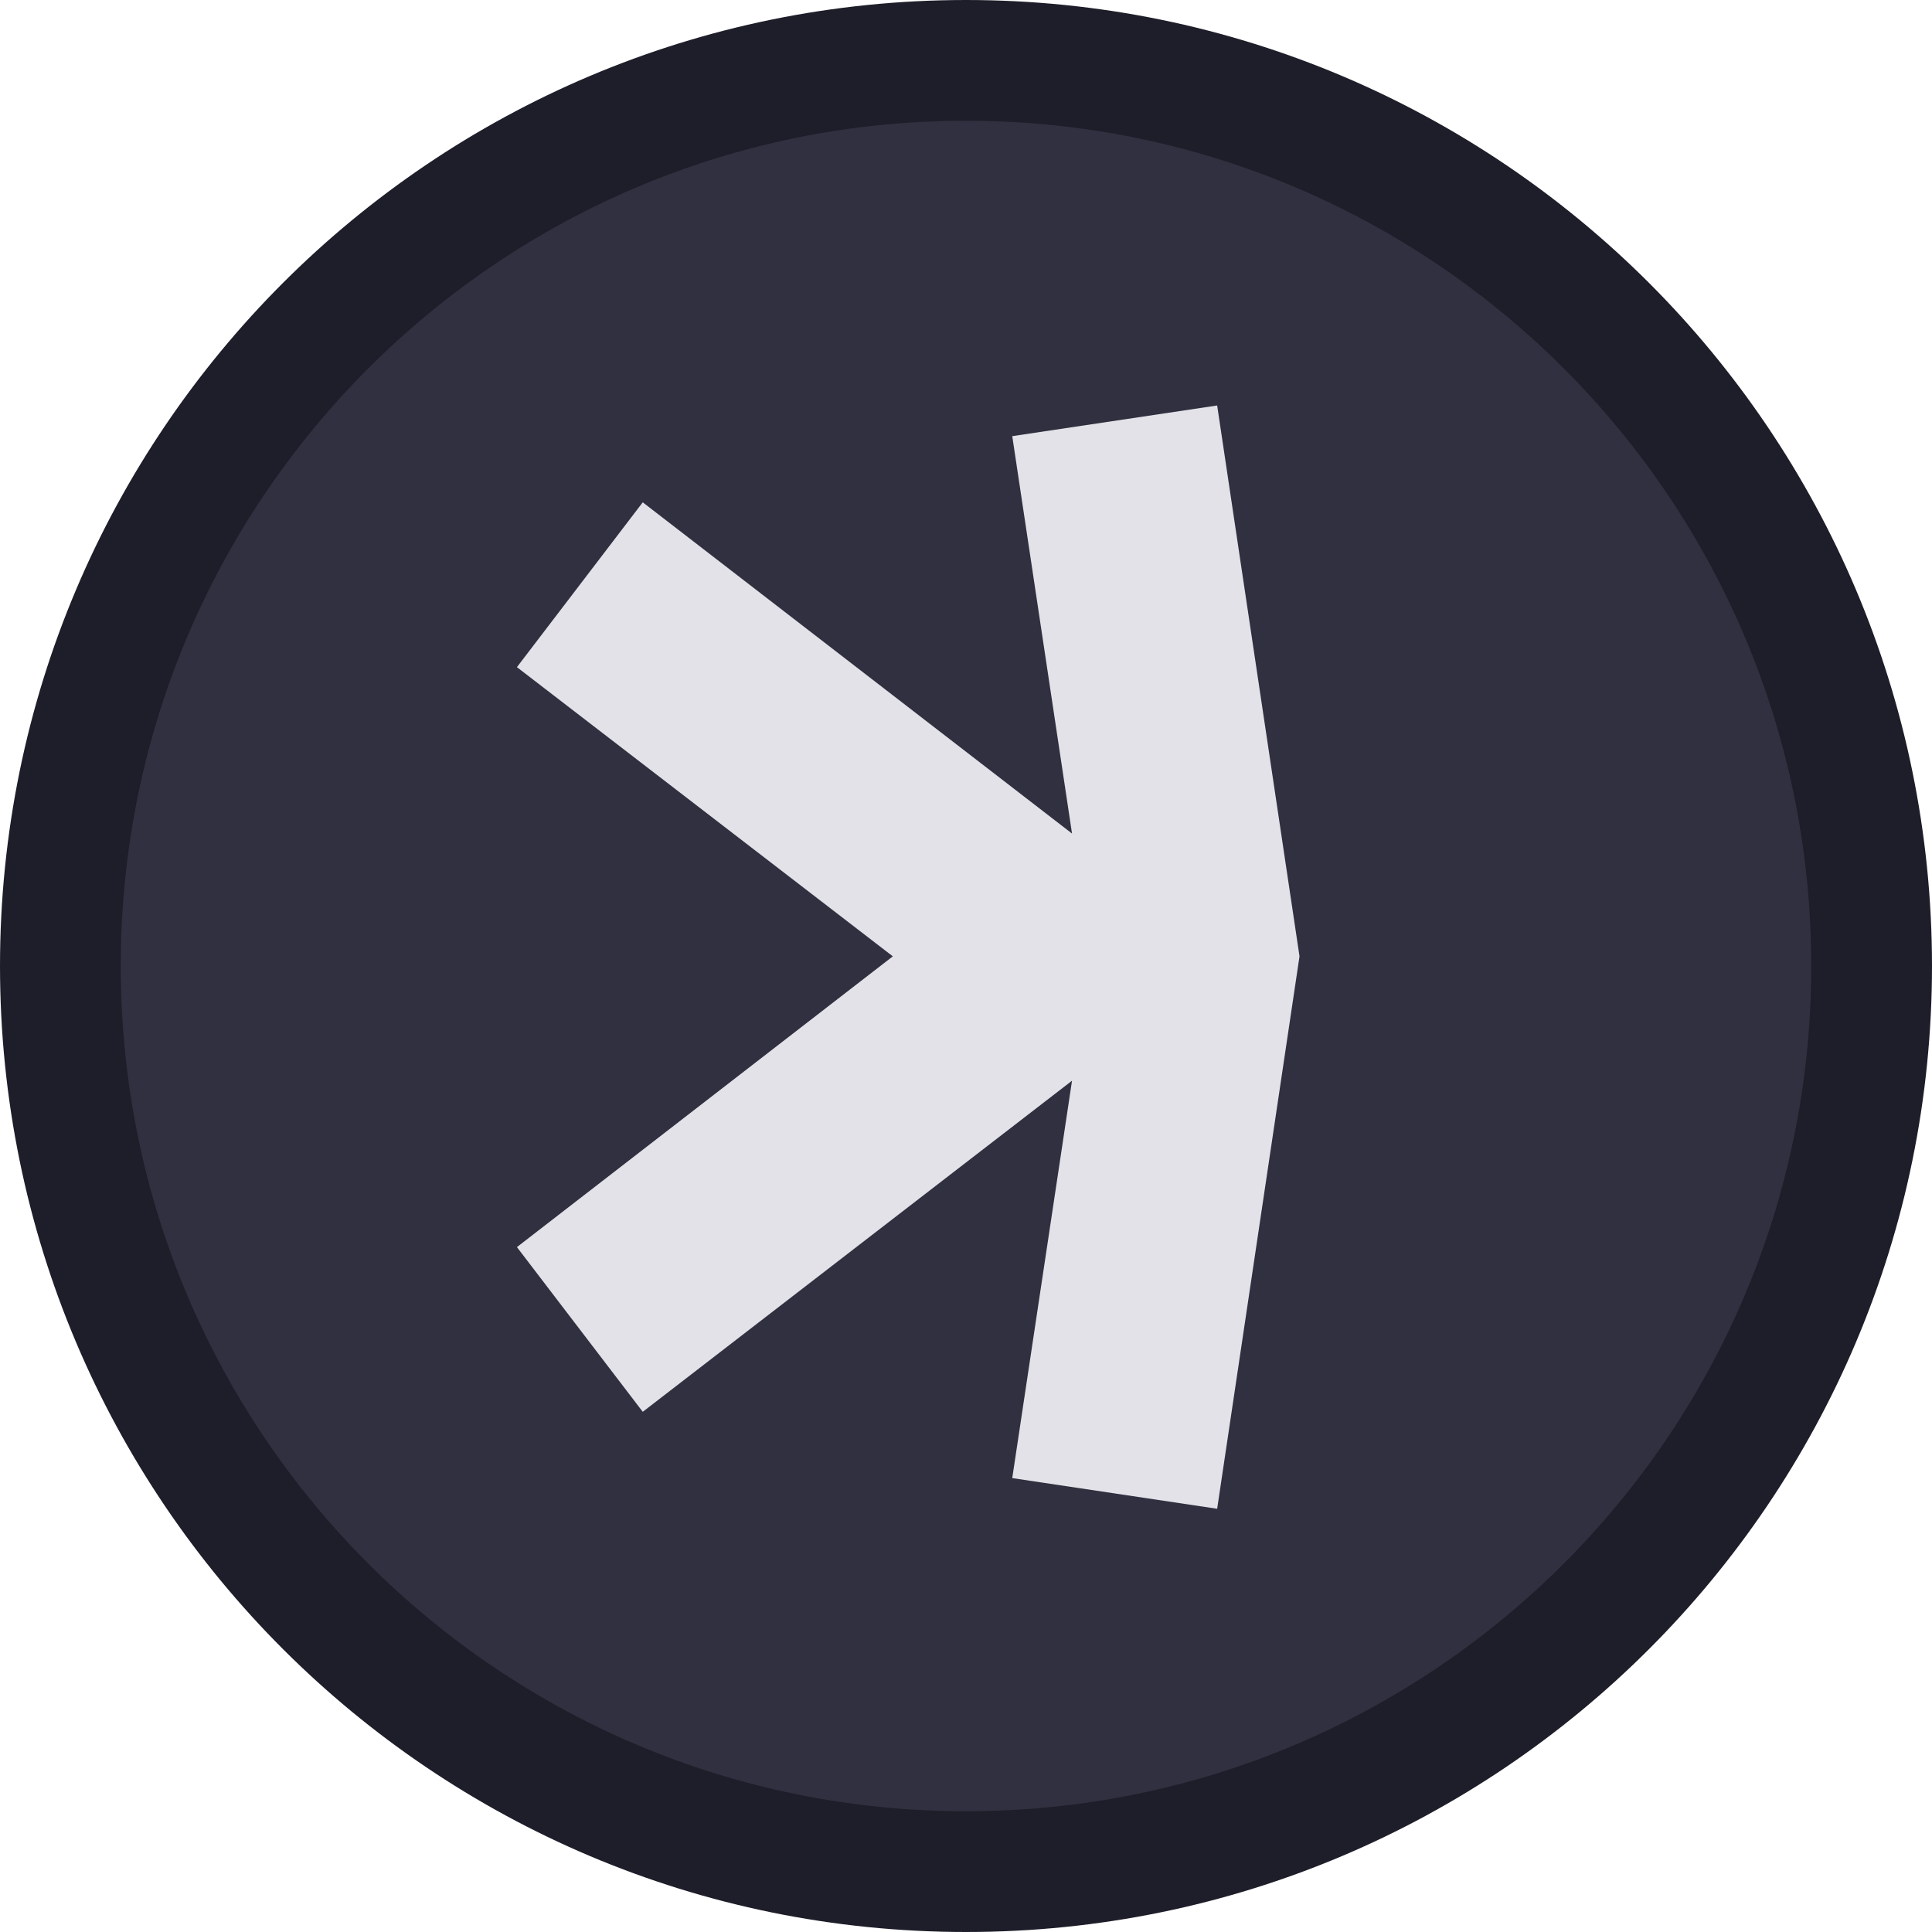
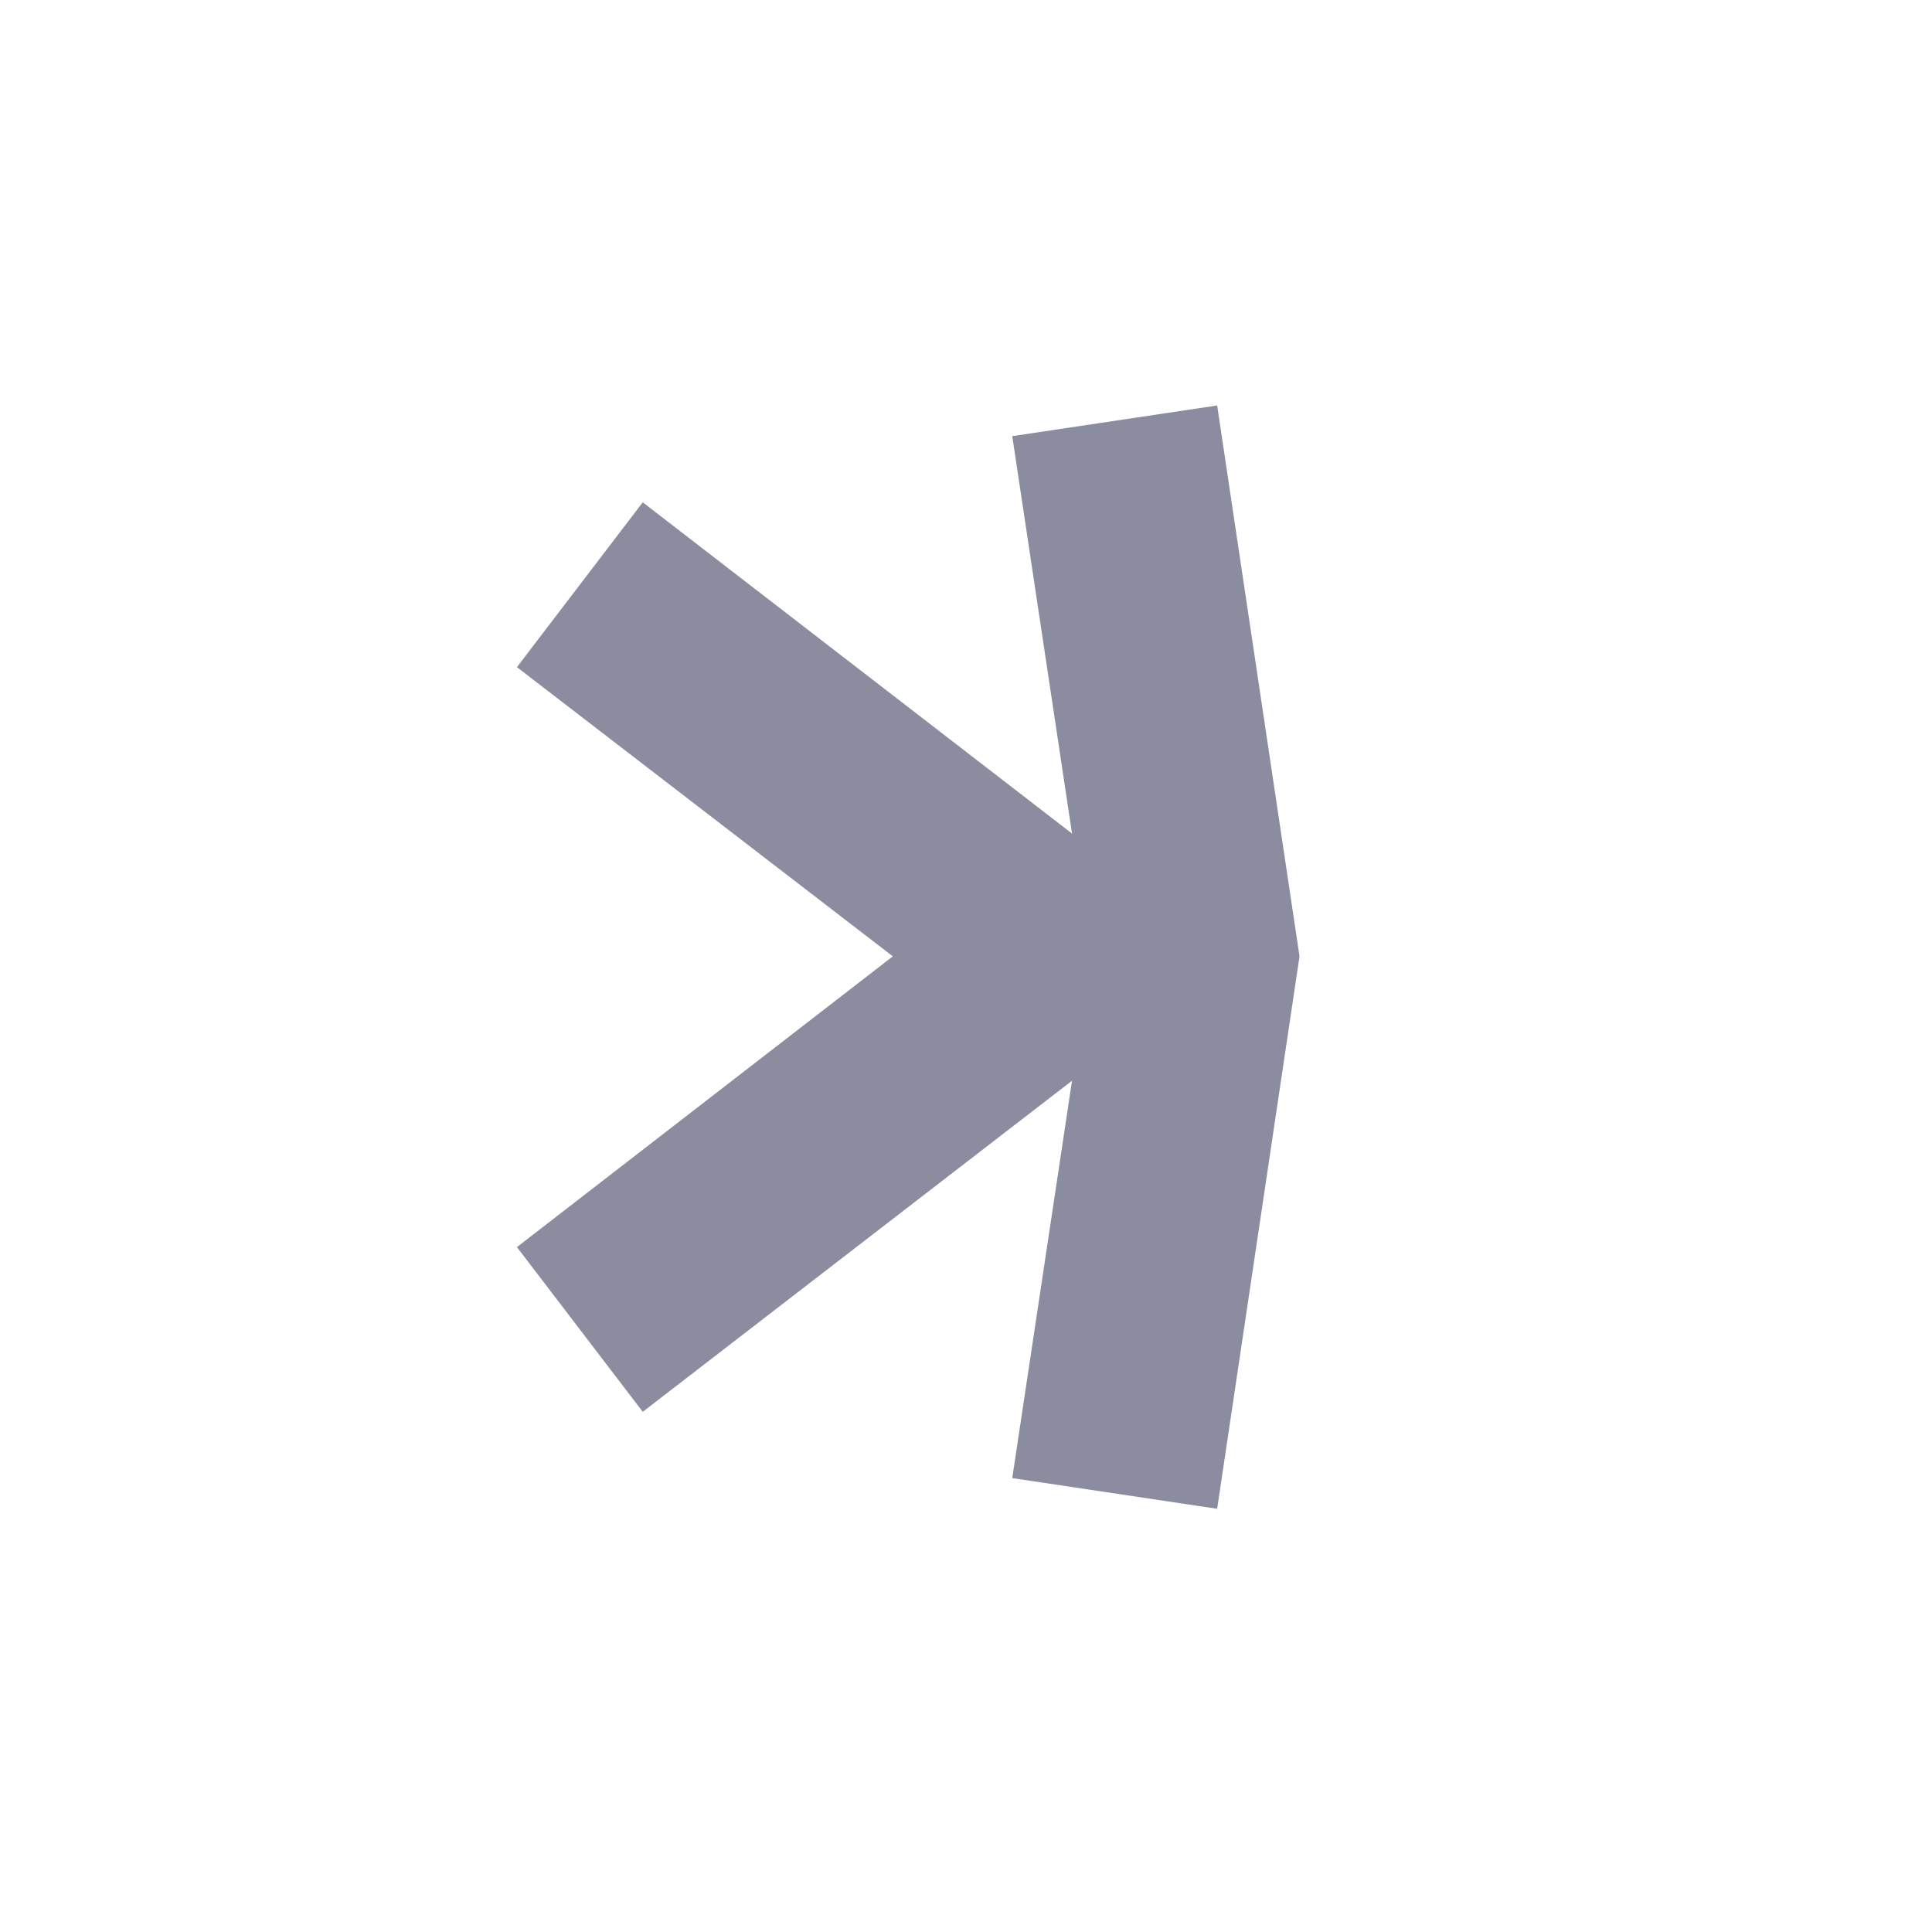
<svg xmlns="http://www.w3.org/2000/svg" width="16" height="16" viewBox="0 0 16 16" fill="none">
-   <rect x="0.5" y="0.5" width="15" height="15" rx="7.5" fill="#303040" />
-   <path d="M10.08 3.358L8.383 3.612L8.878 6.903L5.323 4.16L4.281 5.525L7.394 7.92L4.281 10.328L5.323 11.692L8.878 8.95L8.383 12.241L10.08 12.495L10.762 7.92L10.08 3.358Z" fill="#E2E2E8" />
-   <rect x="0.5" y="0.5" width="15" height="15" rx="7.5" stroke="#1E1E2A" />
+   <path d="M10.08 3.358L8.383 3.612L8.878 6.903L5.323 4.16L4.281 5.525L7.394 7.92L4.281 10.328L5.323 11.692L8.878 8.95L8.383 12.241L10.08 12.495L10.762 7.92L10.08 3.358Z" fill="#8C8CA1" />
</svg>
